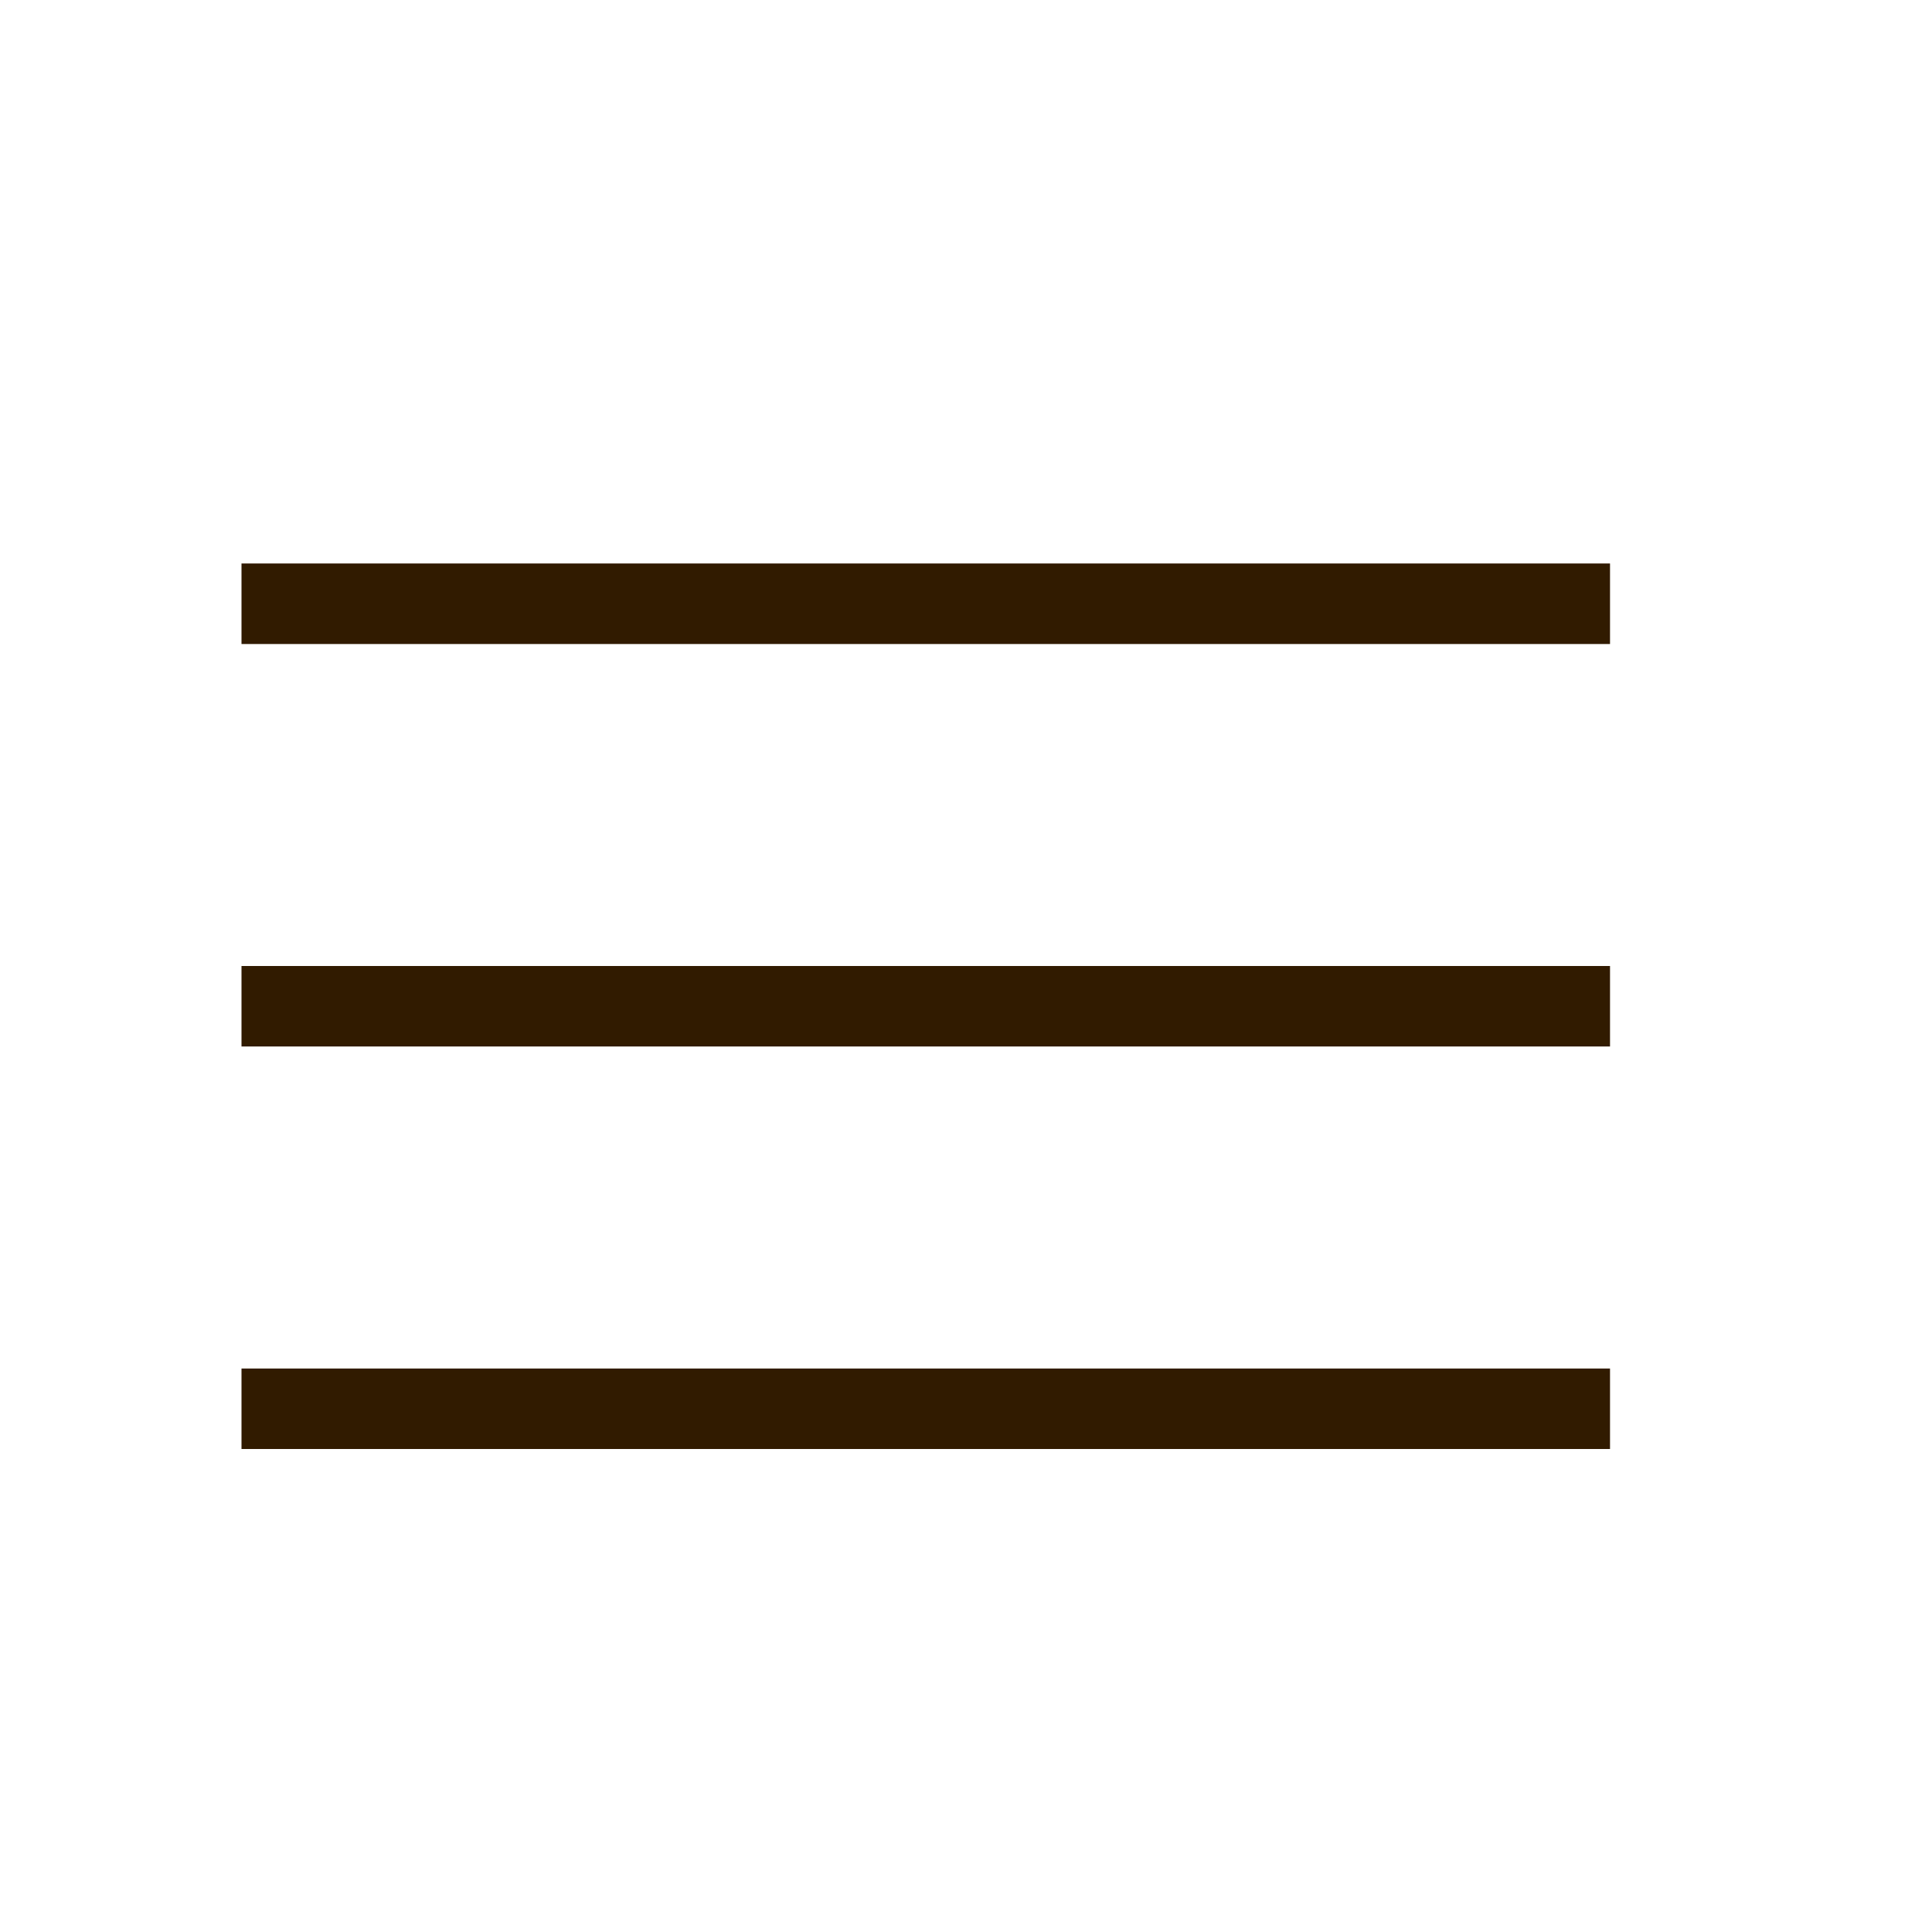
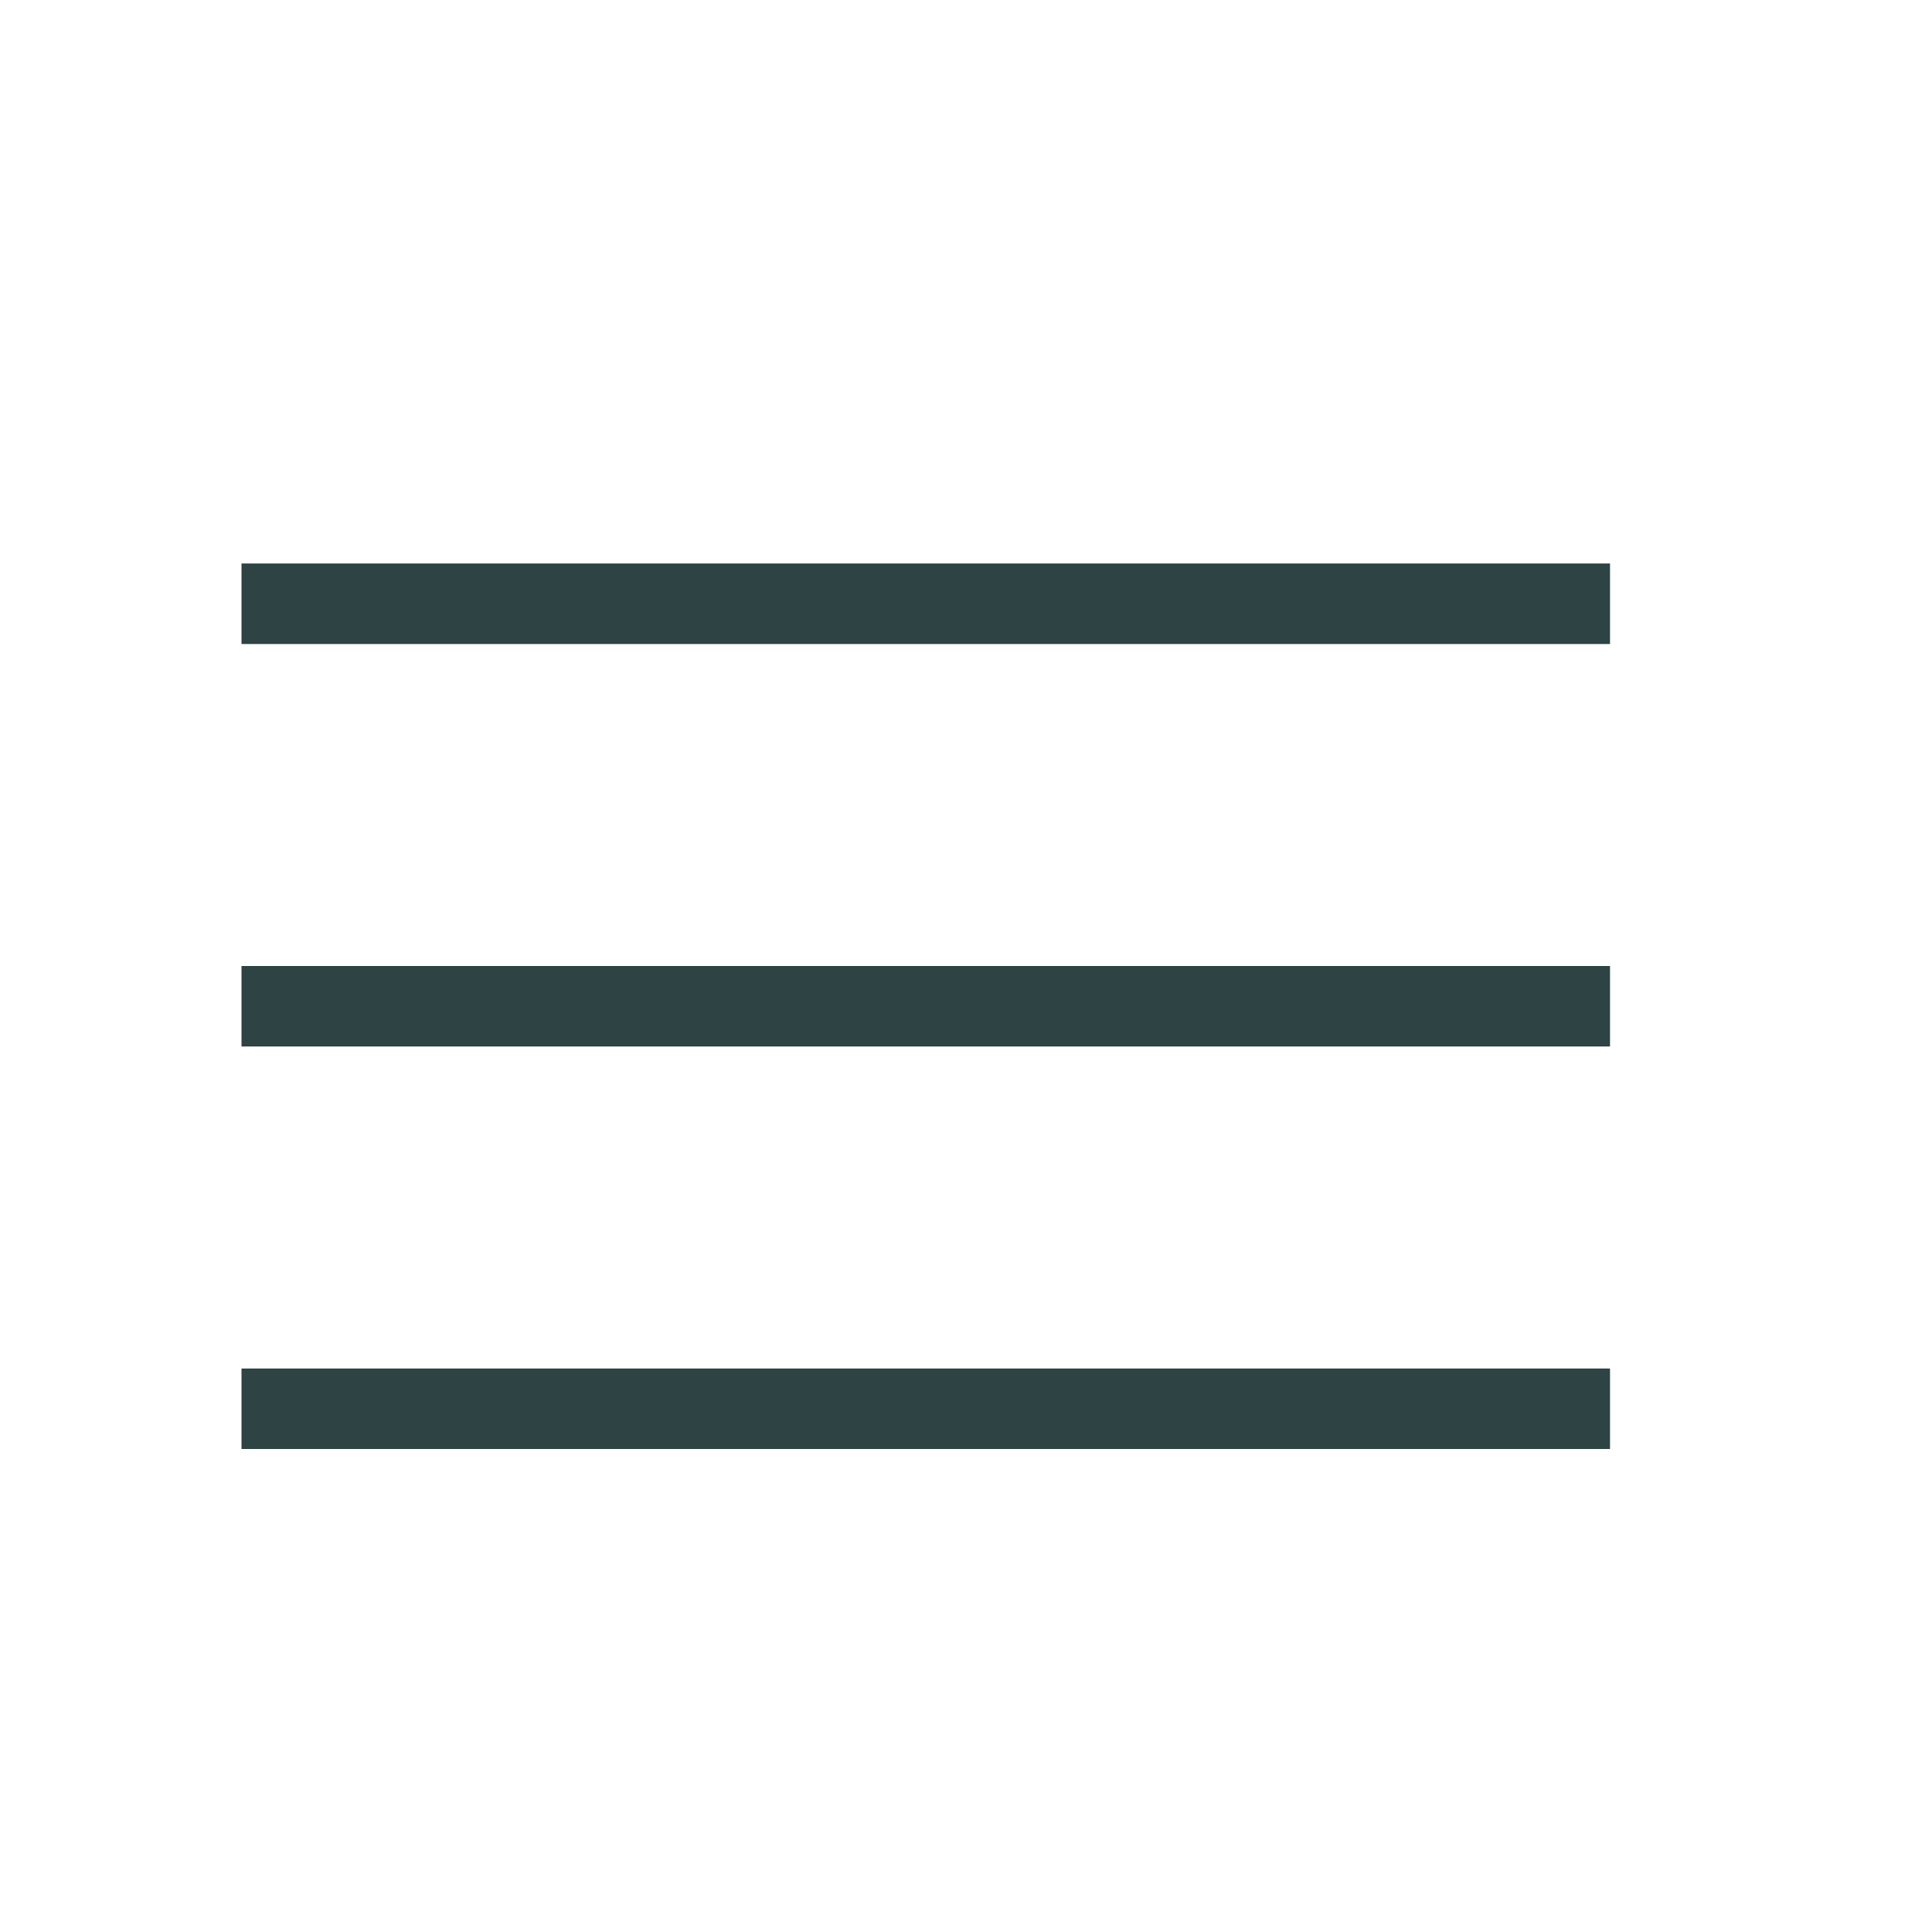
<svg xmlns="http://www.w3.org/2000/svg" width="38" height="38" viewBox="0 0 38 38" fill="none">
-   <path d="M4.75 12.667V11.083H31.667V12.667H4.75ZM31.667 19V20.583H4.75V19H31.667ZM4.75 26.917H31.667V28.5H4.75V26.917Z" fill="#311B00" />
+   <path d="M4.75 12.667V11.083H31.667V12.667H4.75ZM31.667 19V20.583H4.75V19H31.667ZM4.75 26.917H31.667V28.5H4.75V26.917Z" fill="#2E4343" />
</svg>
